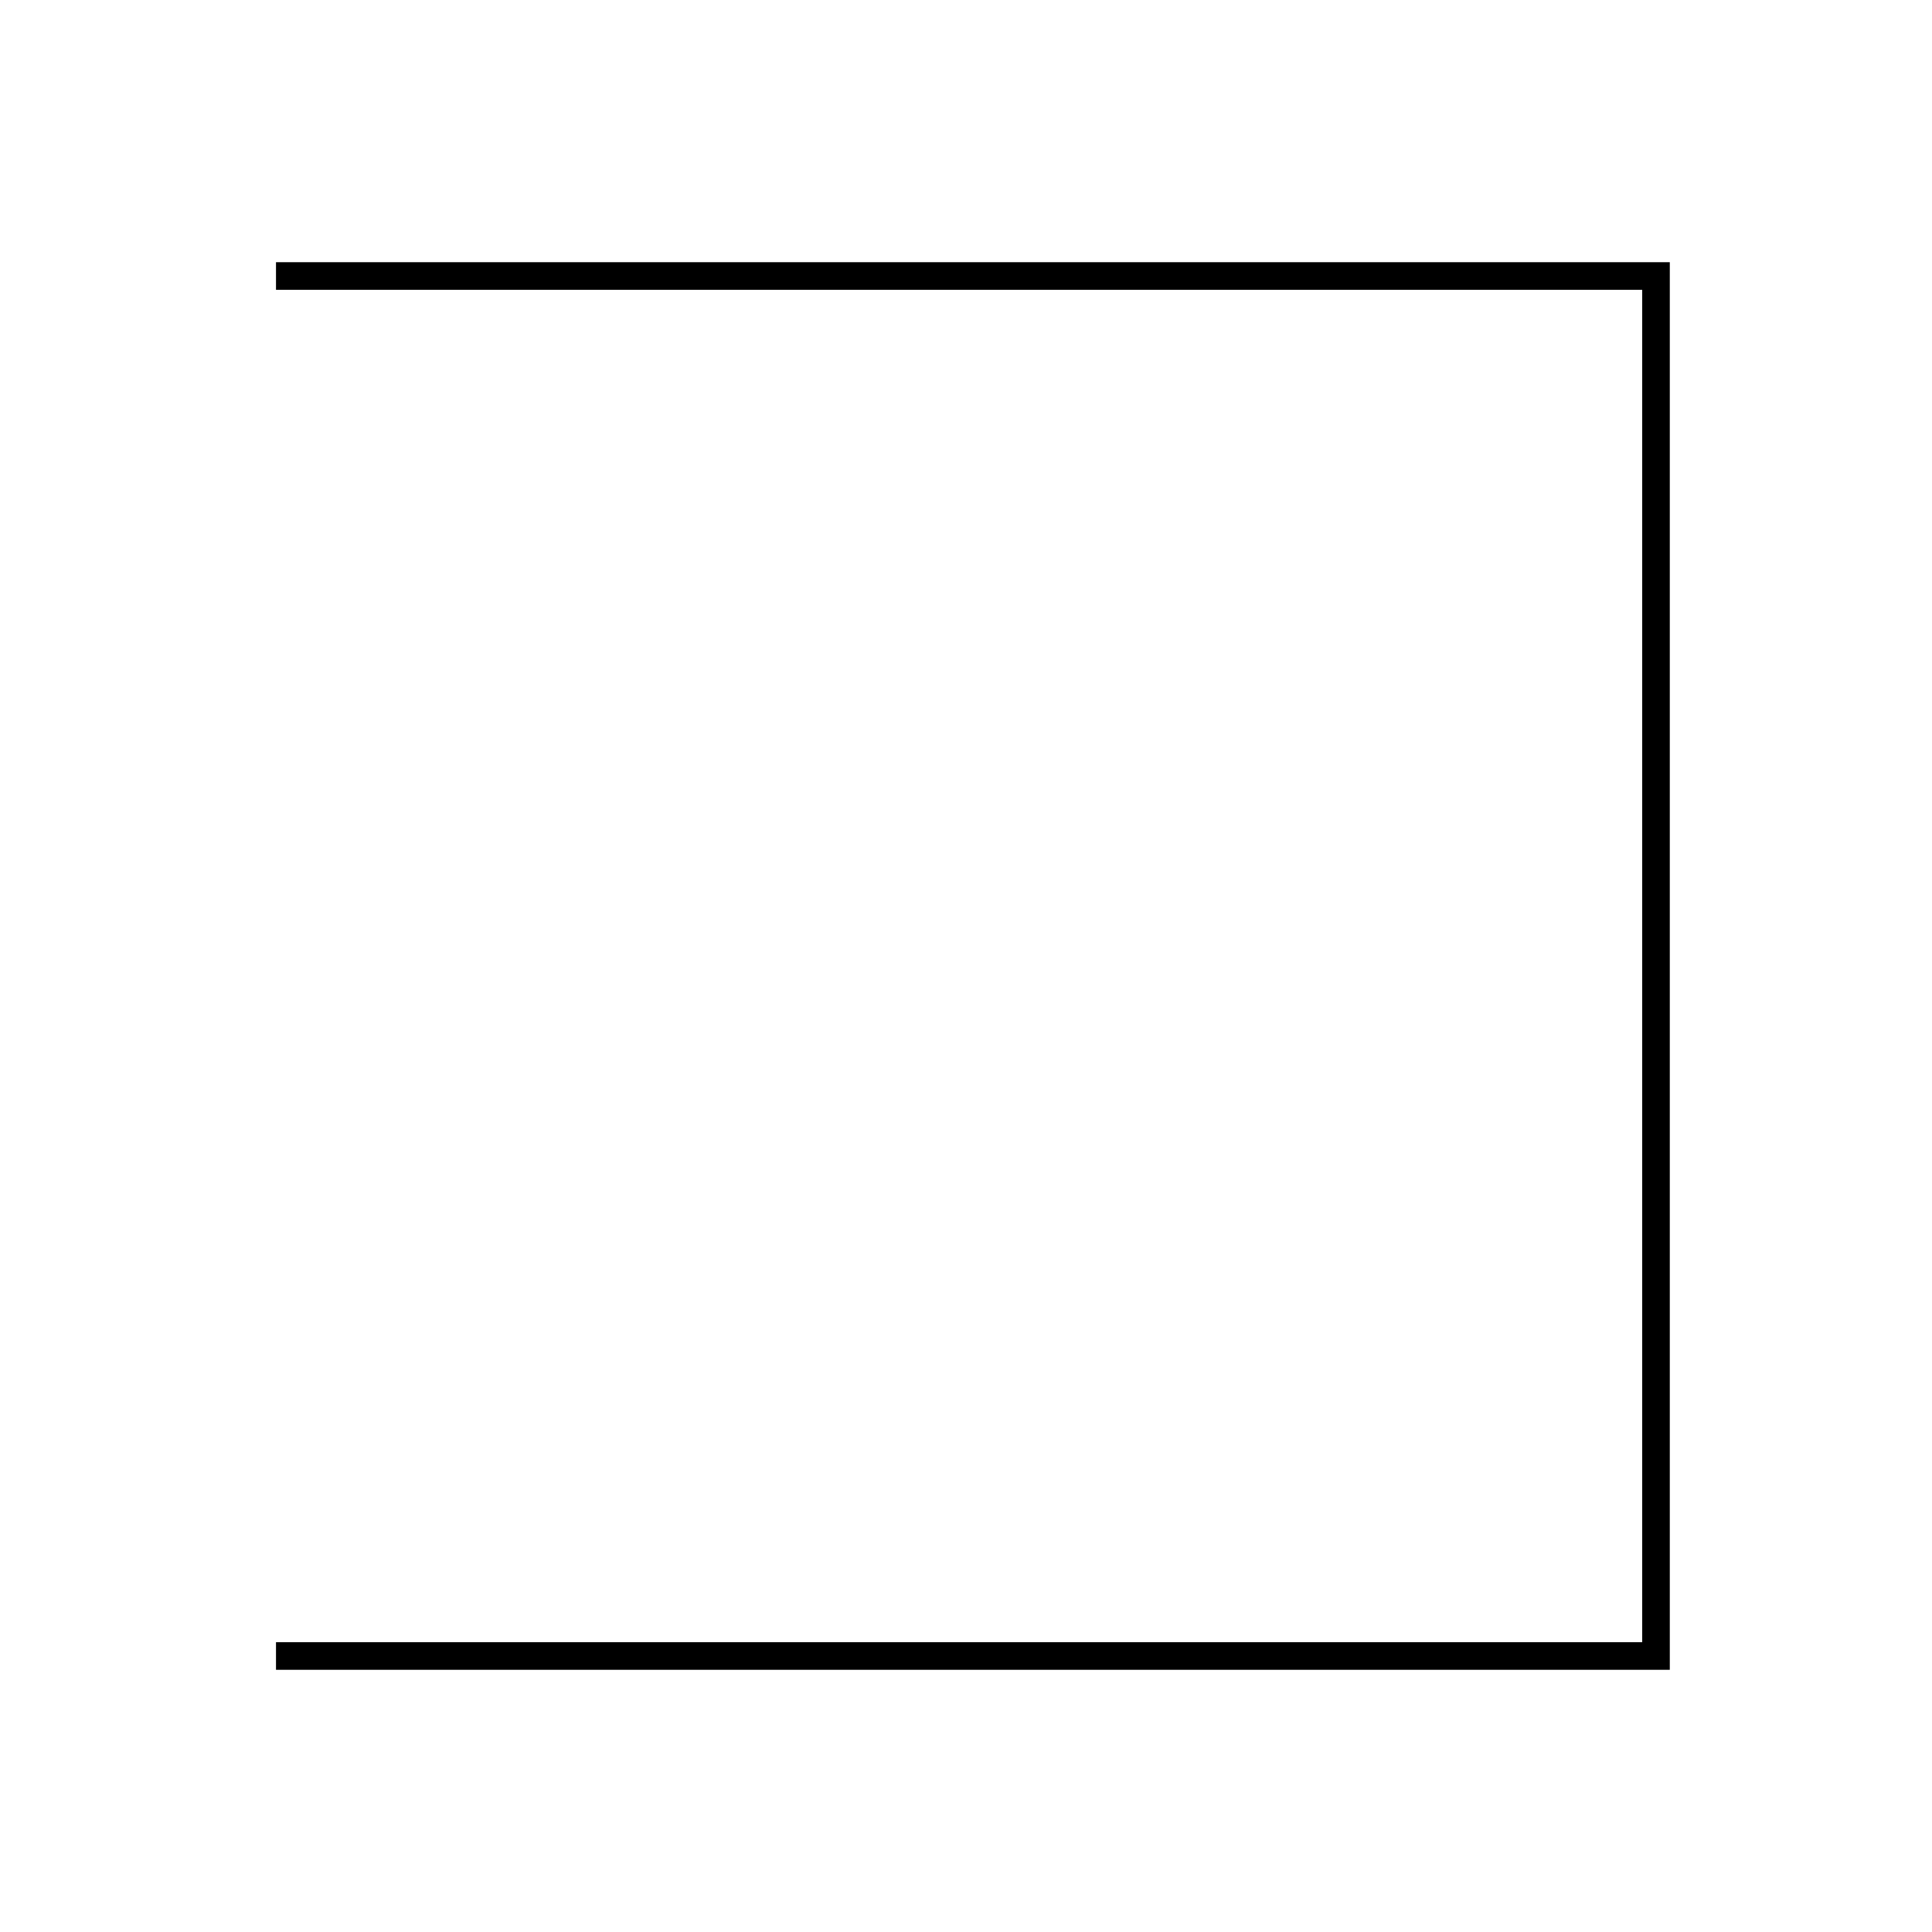
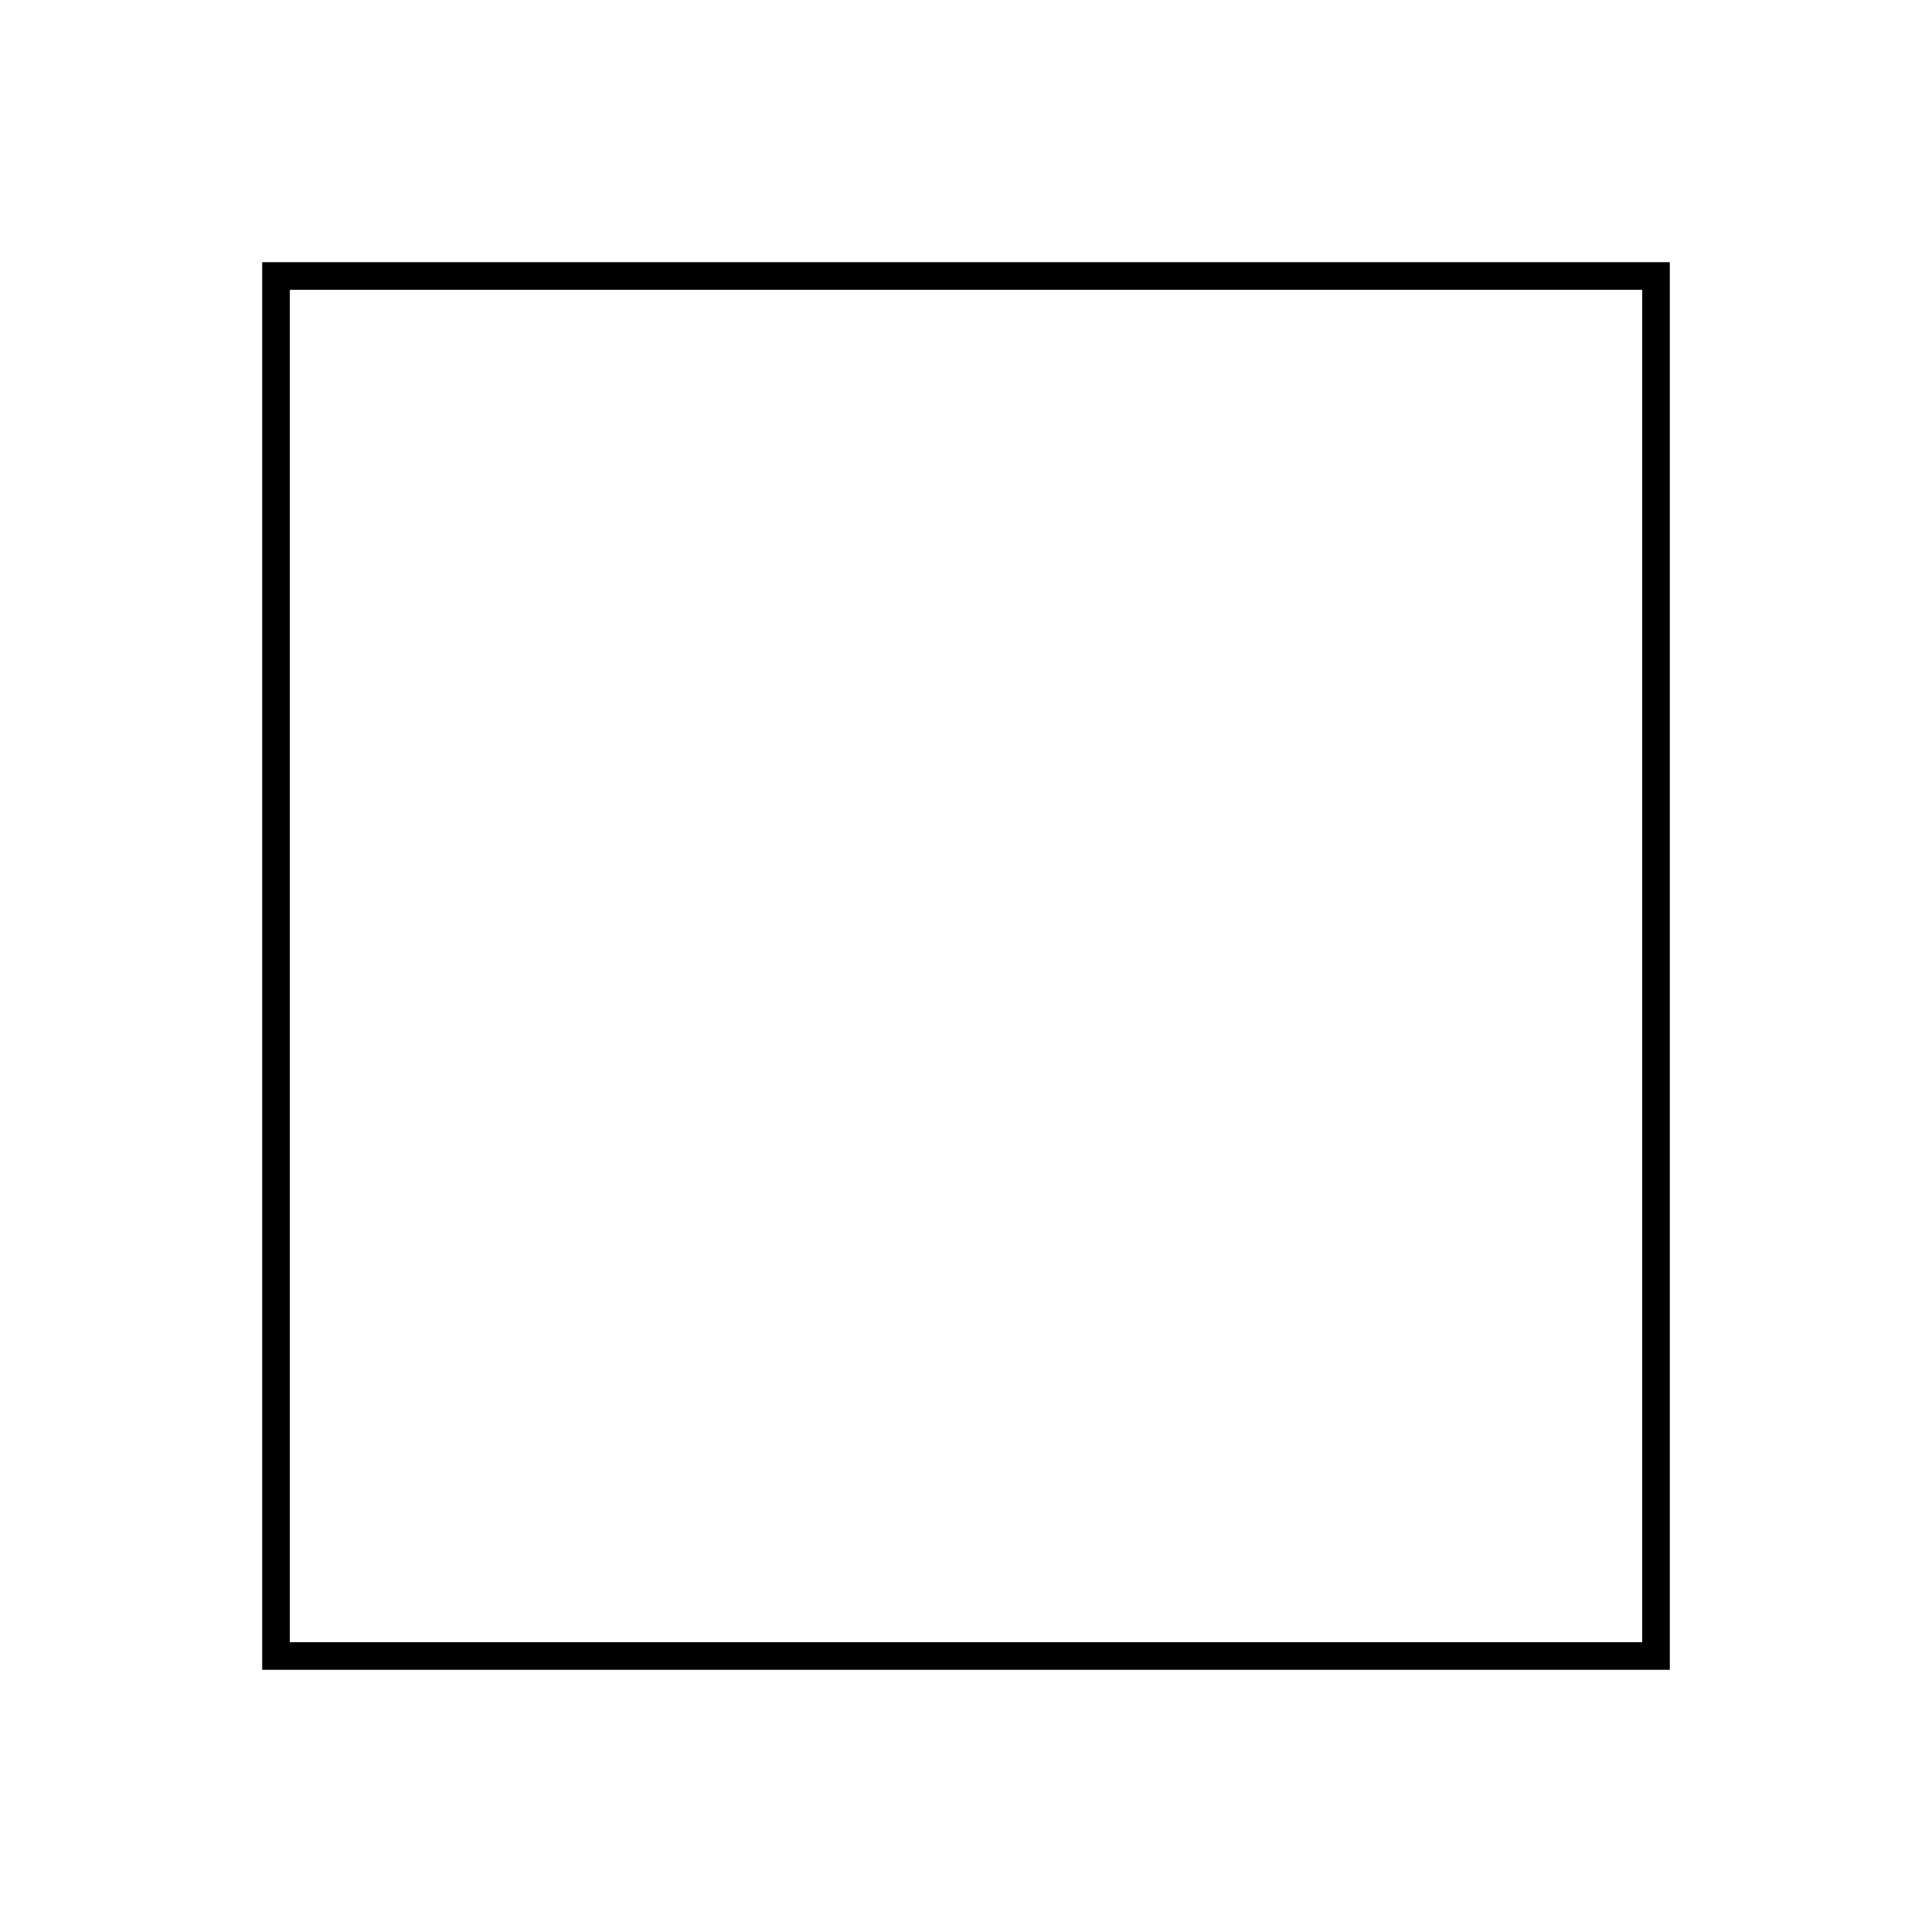
<svg xmlns="http://www.w3.org/2000/svg" width="70" height="70" viewBox="-10 -10 70 70" style="background-color: white;">
  <rect x="-10" y="-10" width="70" height="70" fill="white" />
  <g transform="matrix(1 0 0 -1 0 50)">
    <g transform="matrix(1,0,0,1,0,0)">
-       <path d="M 0 0 L 50 0 L 50 50 L 0 50" fill="none" stroke="#000000" />
+       <path d="M 0 0 L 50 0 L 50 50 L 0 50 Z" fill="none" stroke="#000000" />
    </g>
  </g>
</svg>
